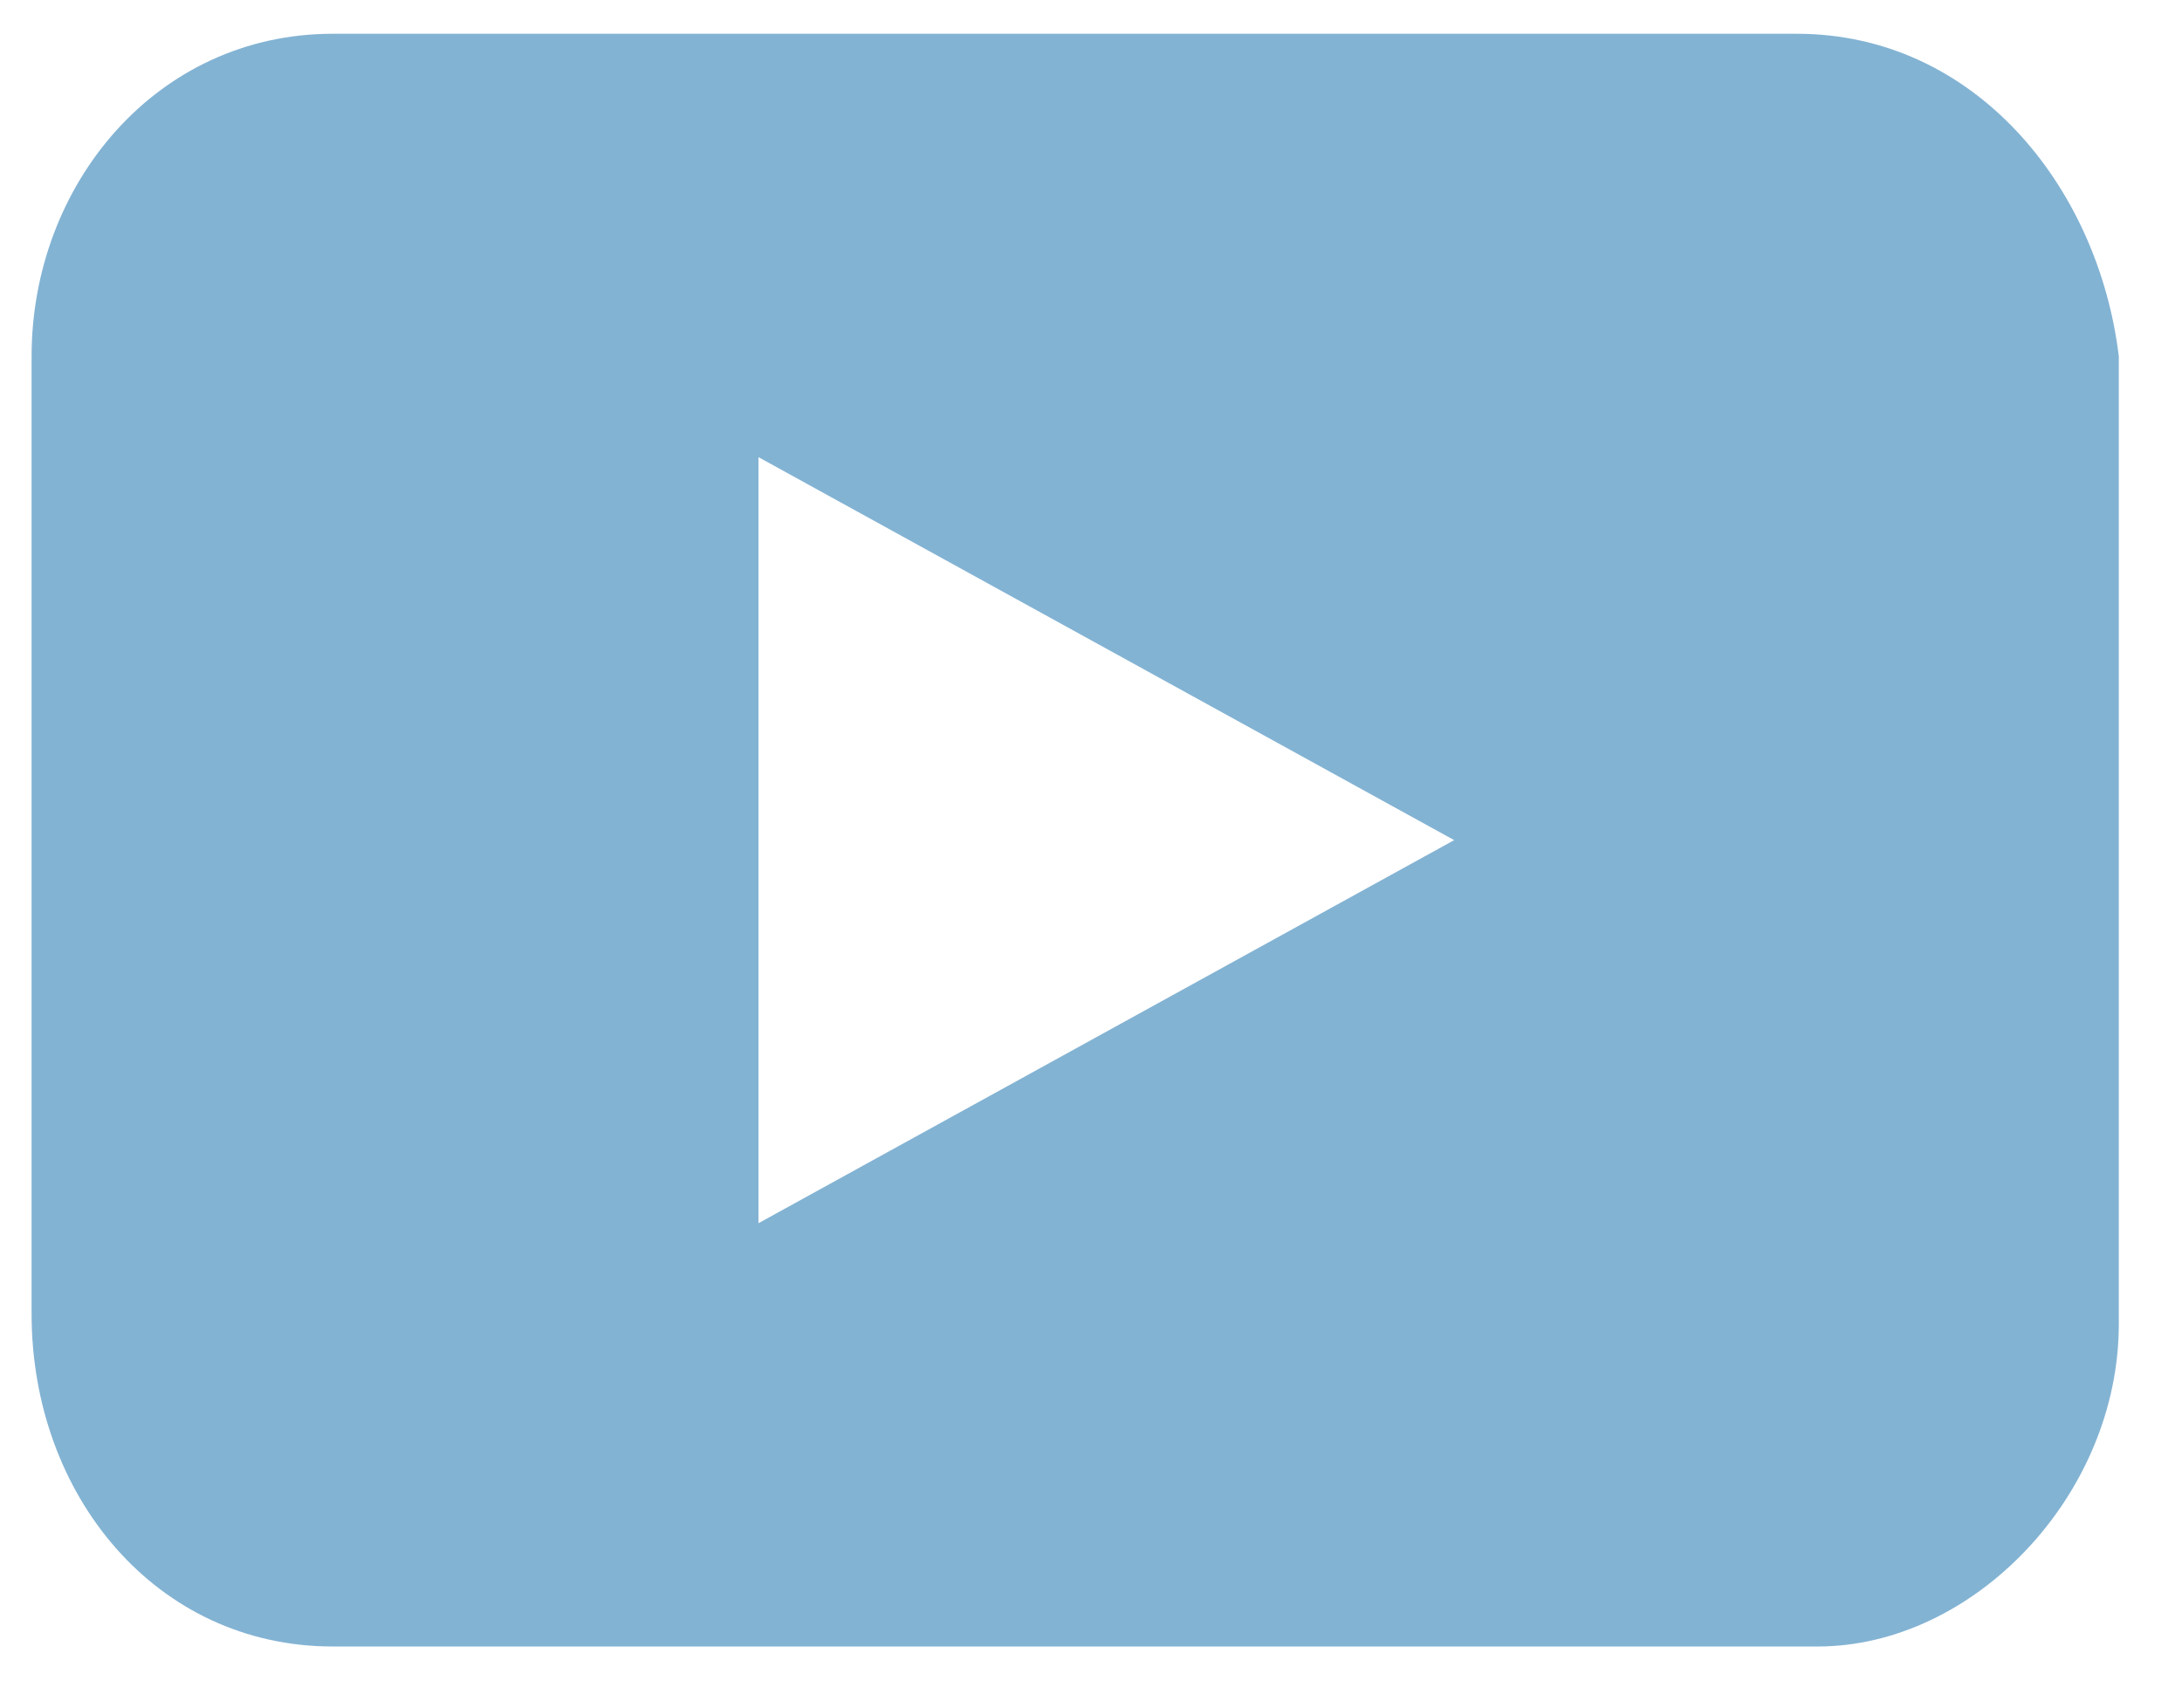
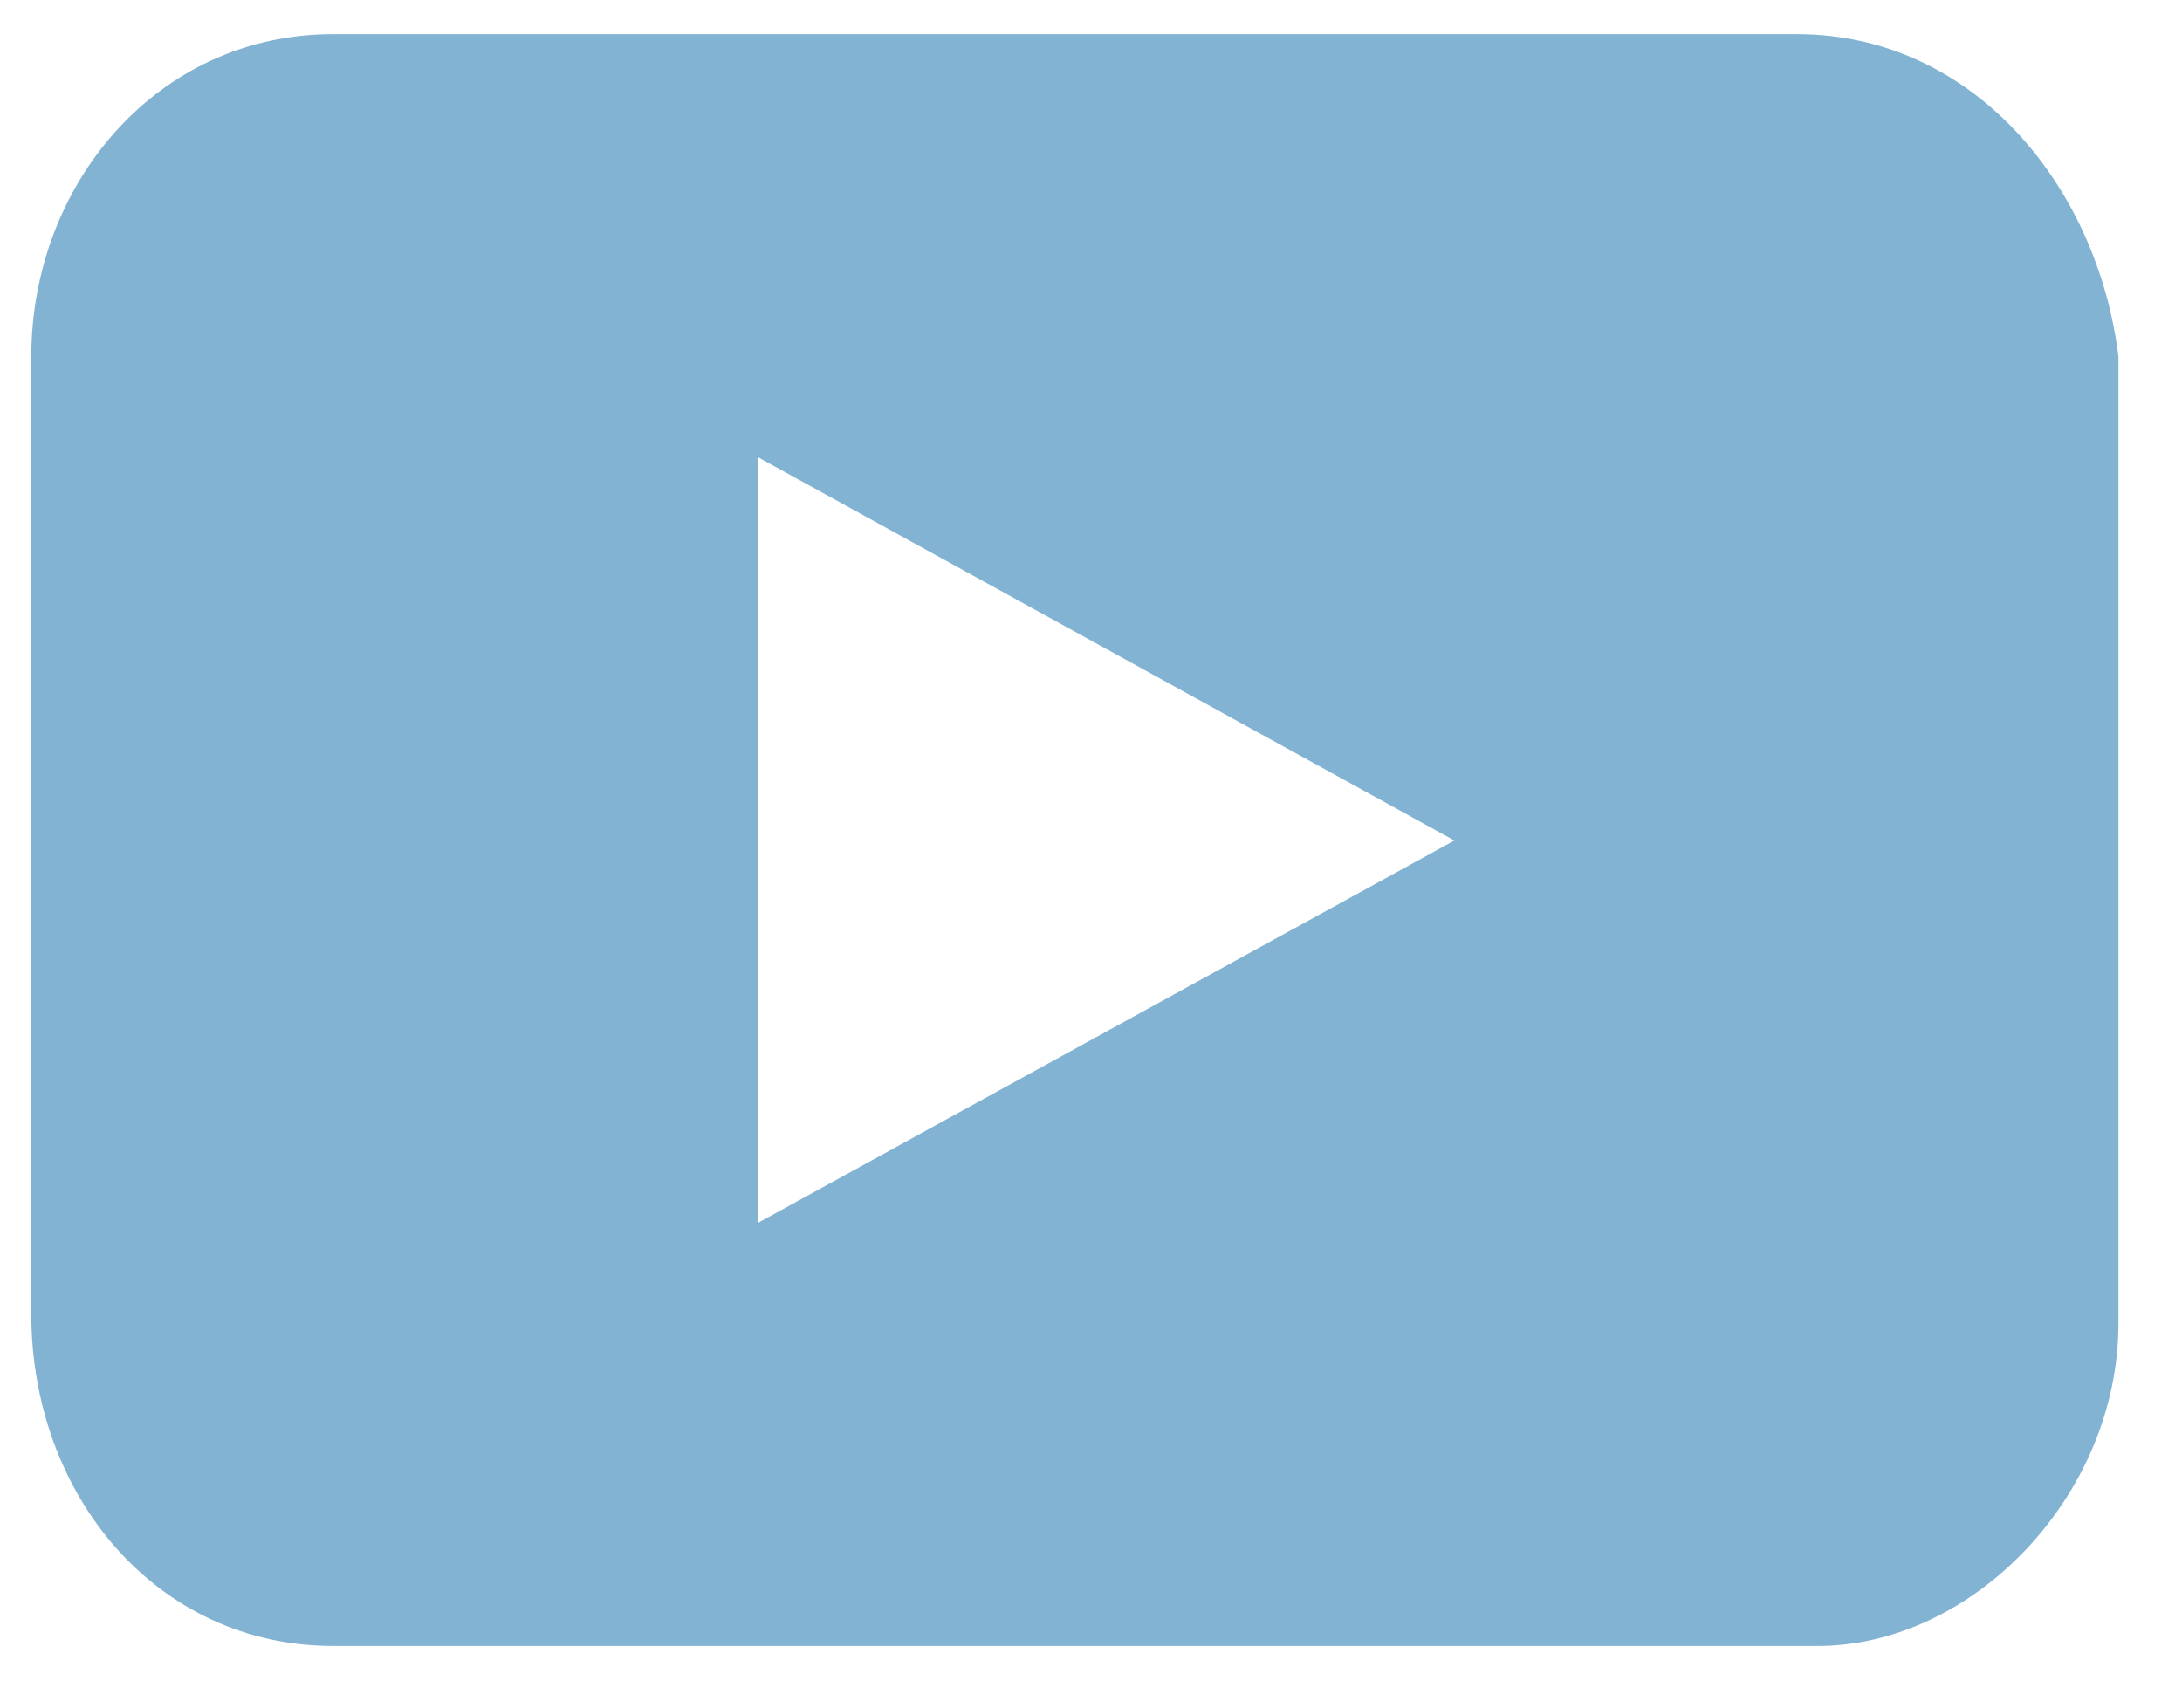
- <svg xmlns="http://www.w3.org/2000/svg" width="23" height="18" fill="none">
-   <path d="M18.94.356H3.507C1.647.356.333 1.95.333 3.756V13.85c0 1.913 1.314 3.506 3.174 3.506H19.16c1.642 0 3.174-1.593 3.174-3.4v-10.2c-.219-1.806-1.532-3.4-3.393-3.4ZM7.995 12.894V4.819l7.333 4.037-7.333 4.038Z" fill="#83B3D3" />
+ <svg xmlns="http://www.w3.org/2000/svg" width="23" height="18" viewBox="0 0 23 18" fill="none">
+   <path d="M18.94.36H3.51C1.65.36.33 1.95.33 3.76v10.09c0 1.91 1.32 3.5 3.18 3.5h15.65c1.64 0 3.17-1.59 3.17-3.4V3.76c-.22-1.8-1.53-3.4-3.39-3.4ZM7.99 12.89V4.82l7.34 4.04-7.34 4.03Z" fill="#83B3D3" />
</svg>
